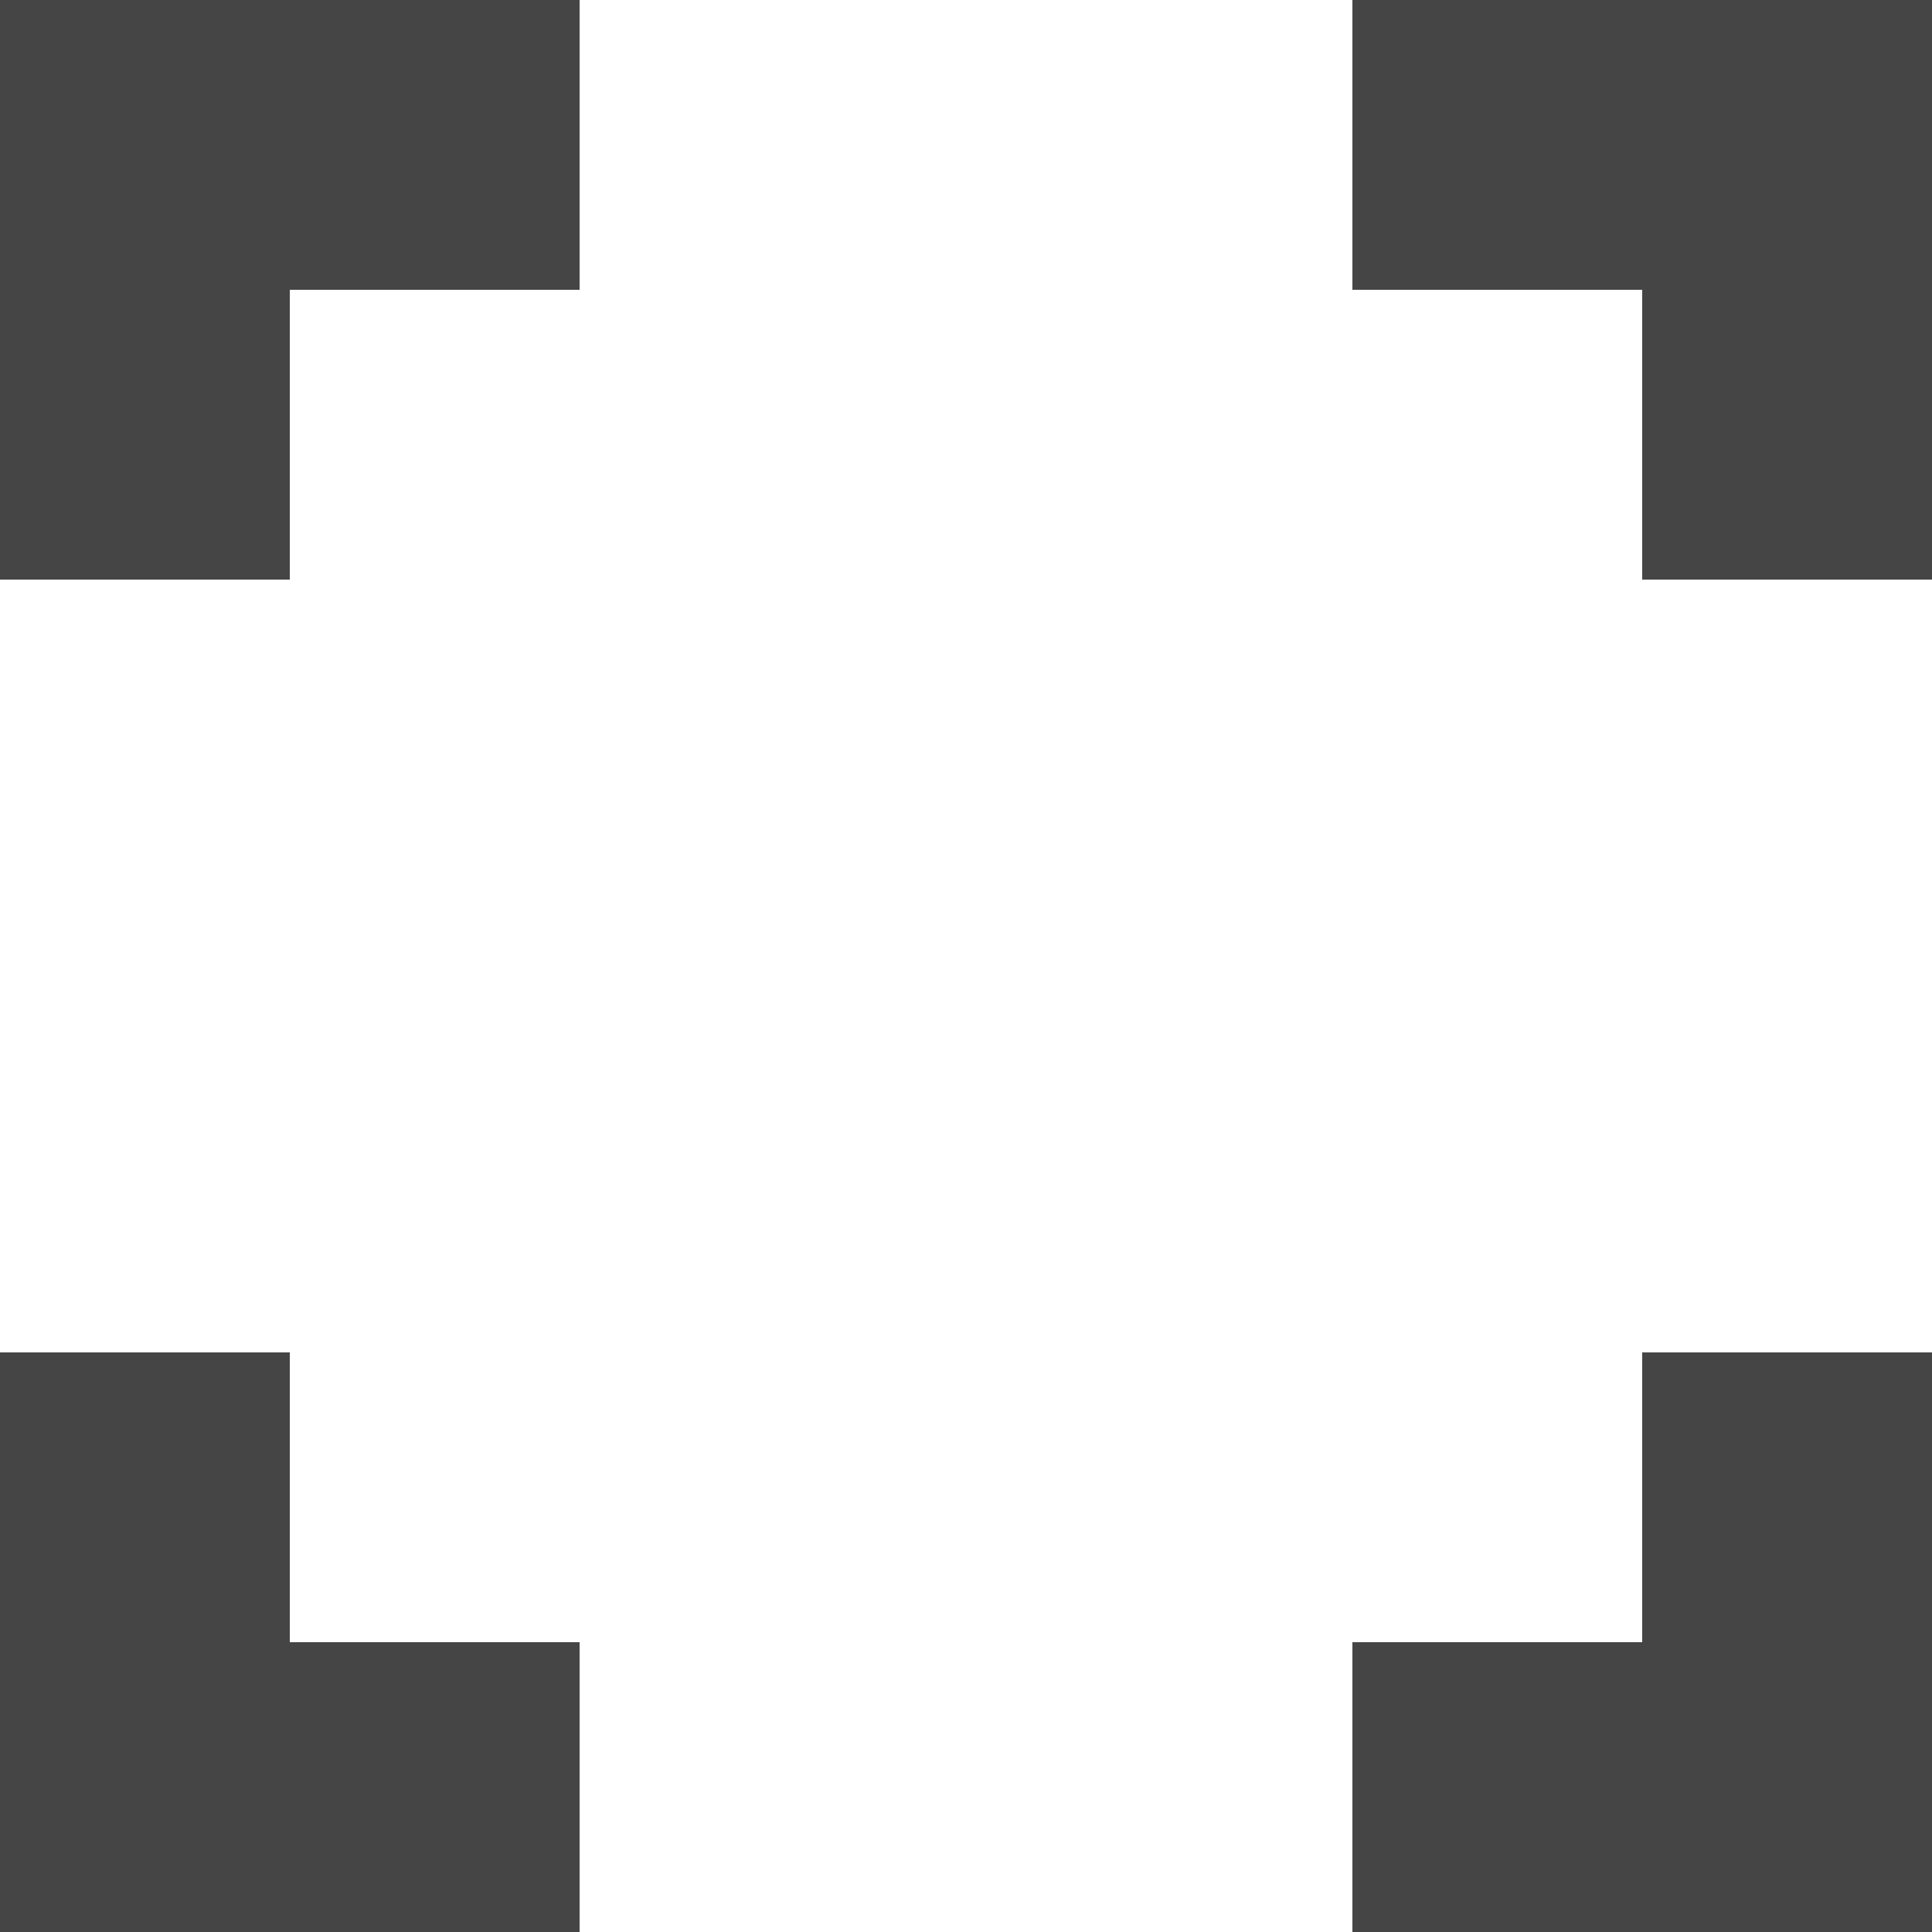
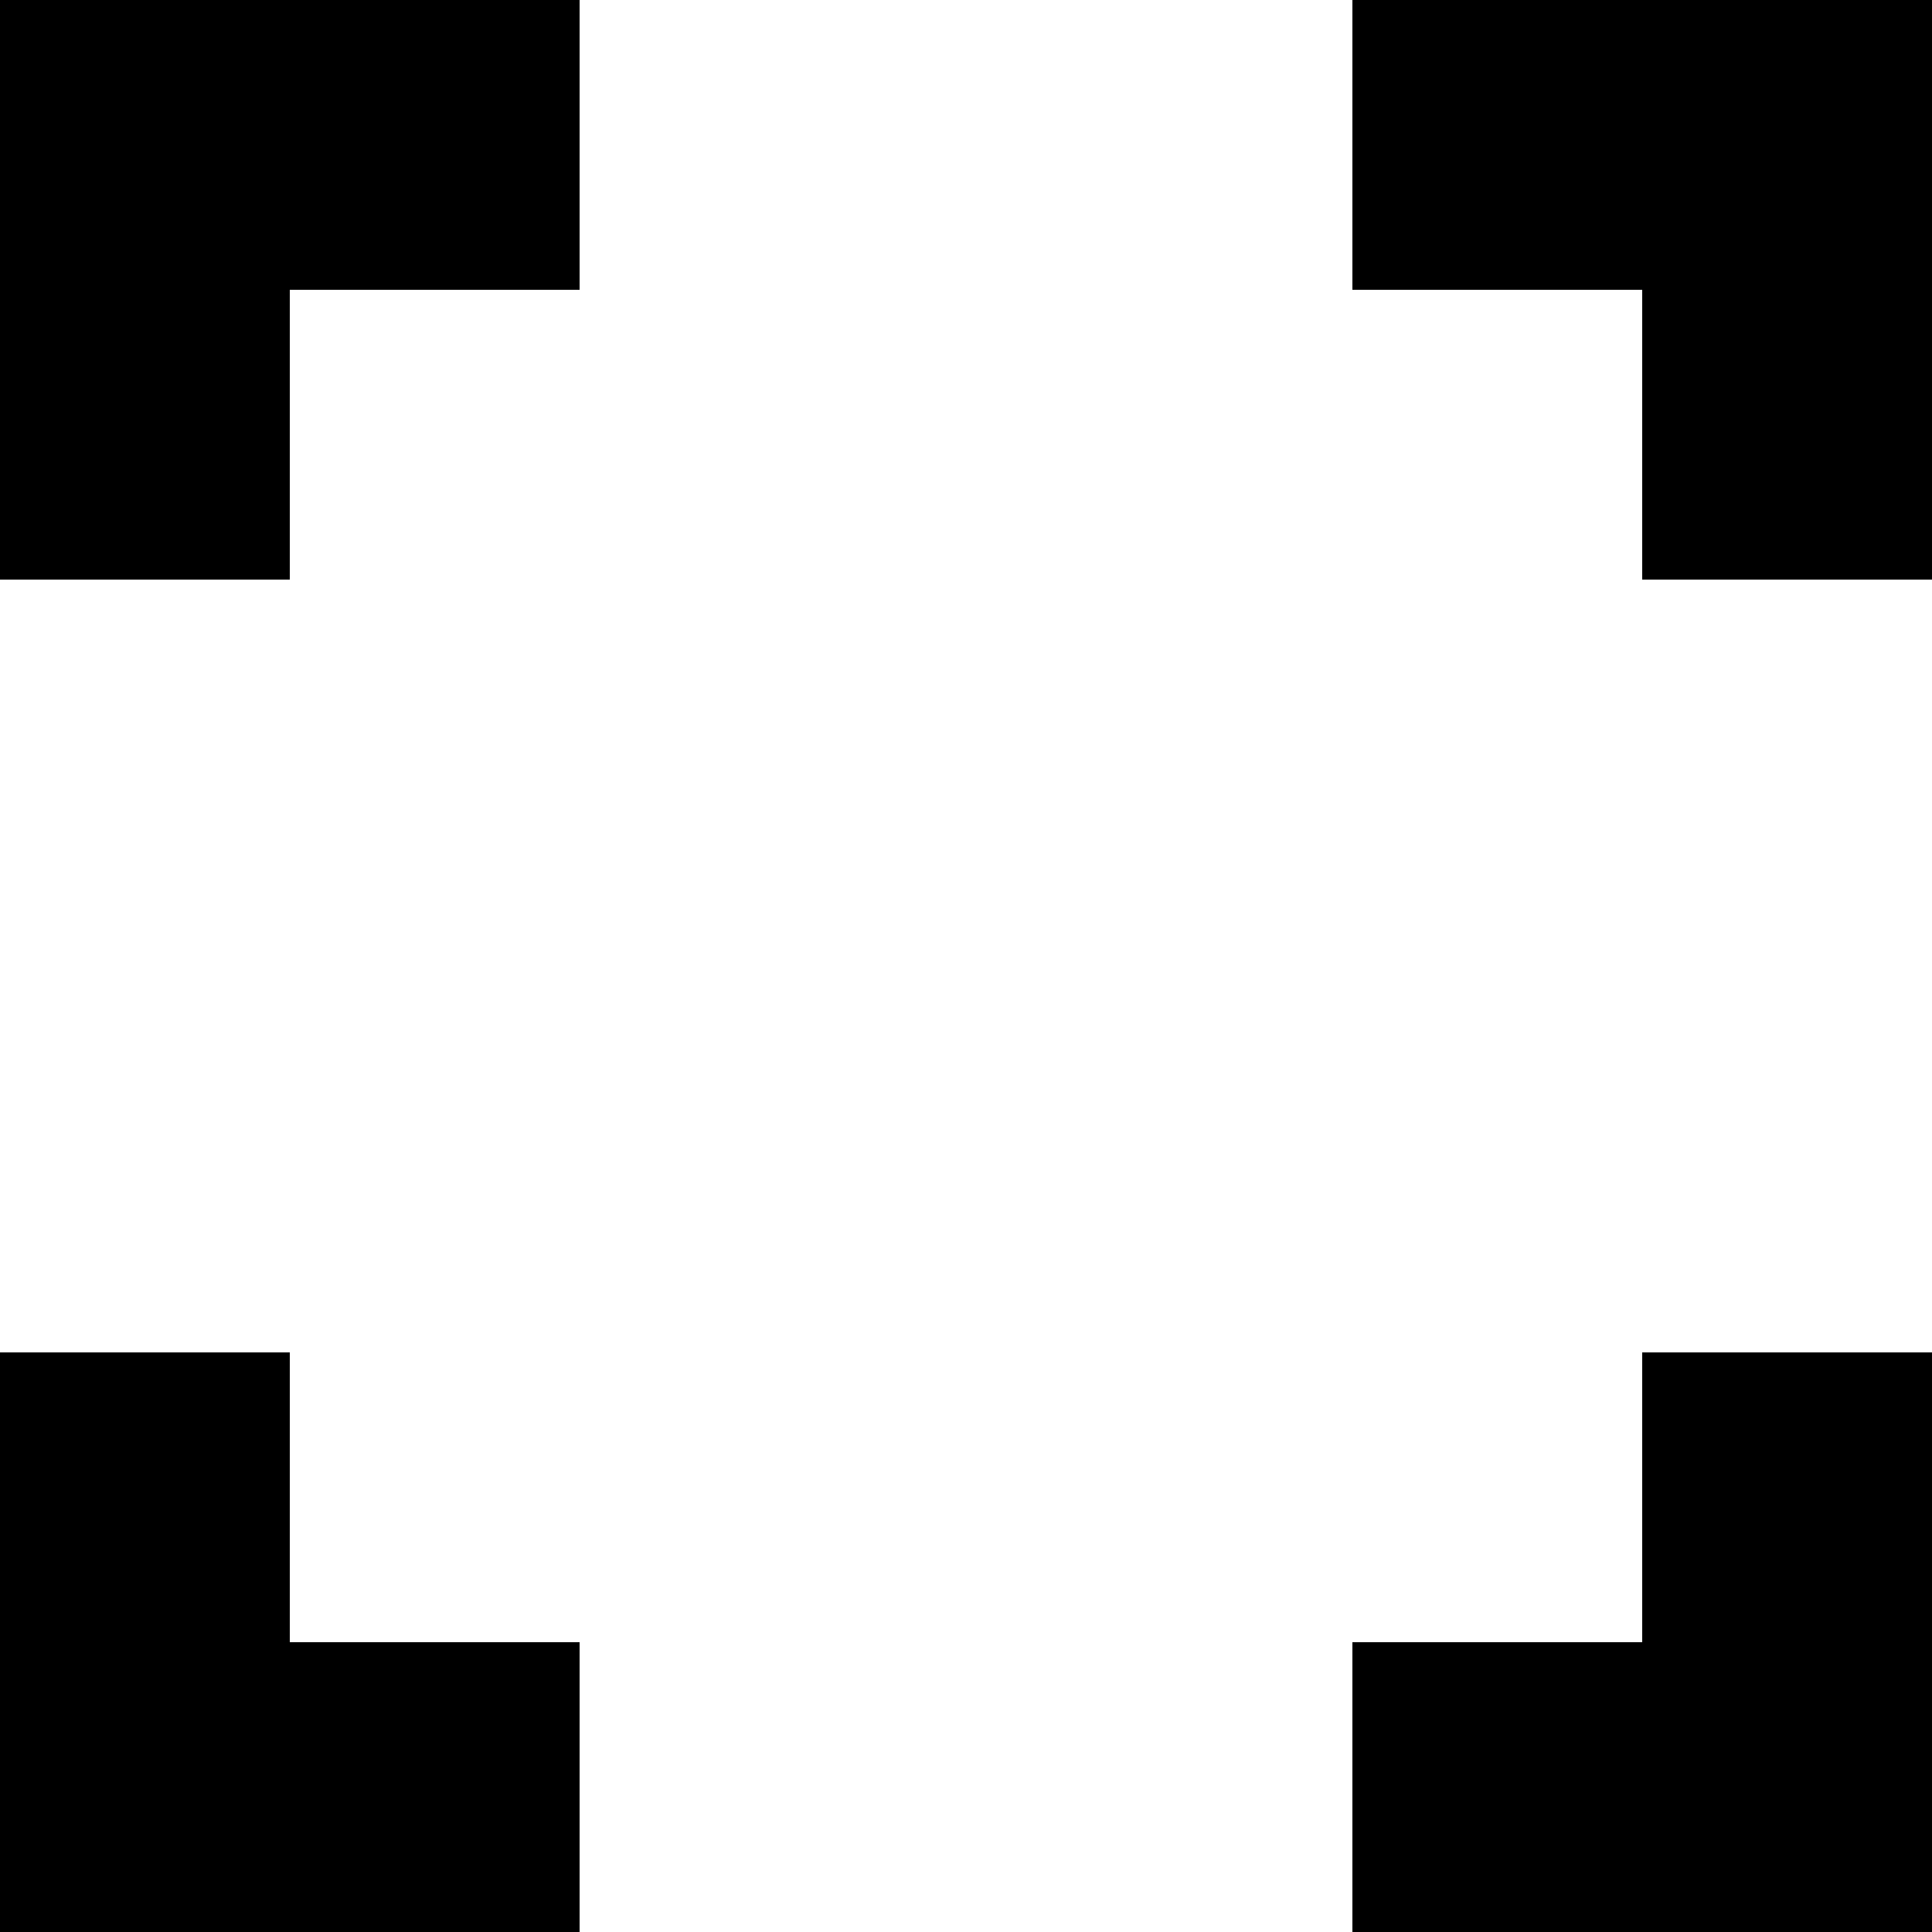
<svg xmlns="http://www.w3.org/2000/svg" version="1.0" id="Layer_1" x="0px" y="0px" width="20px" height="20px" viewBox="0 0 20 20" enable-background="new 0 0 20 20" xml:space="preserve">
  <g>
-     <polygon fill="#454545" points="0,0 0,3 0,6 3,6 3,3 6,3 6,0 3,0" />
-     <polygon fill="#454545" points="3,14 0,14 0,17 0,20 3,20 6,20 6,17 3,17" />
-     <polygon fill="#454545" points="17,0 14,0 14,3 17,3 17,6 20,6 20,3 20,0" />
-     <polygon fill="#454545" points="17,17 14,17 14,20 17,20 20,20 20,17 20,14 17,14" />
+     <polygon points="0,0 0,3 0,6 3,6 3,3 6,3 6,0 3,0" />
+     <polygon points="3,14 0,14 0,17 0,20 3,20 6,20 6,17 3,17" />
+     <polygon points="17,0 14,0 14,3 17,3 17,6 20,6 20,3 20,0" />
+     <polygon points="17,17 14,17 14,20 17,20 20,20 20,17 20,14 17,14" />
  </g>
</svg>
